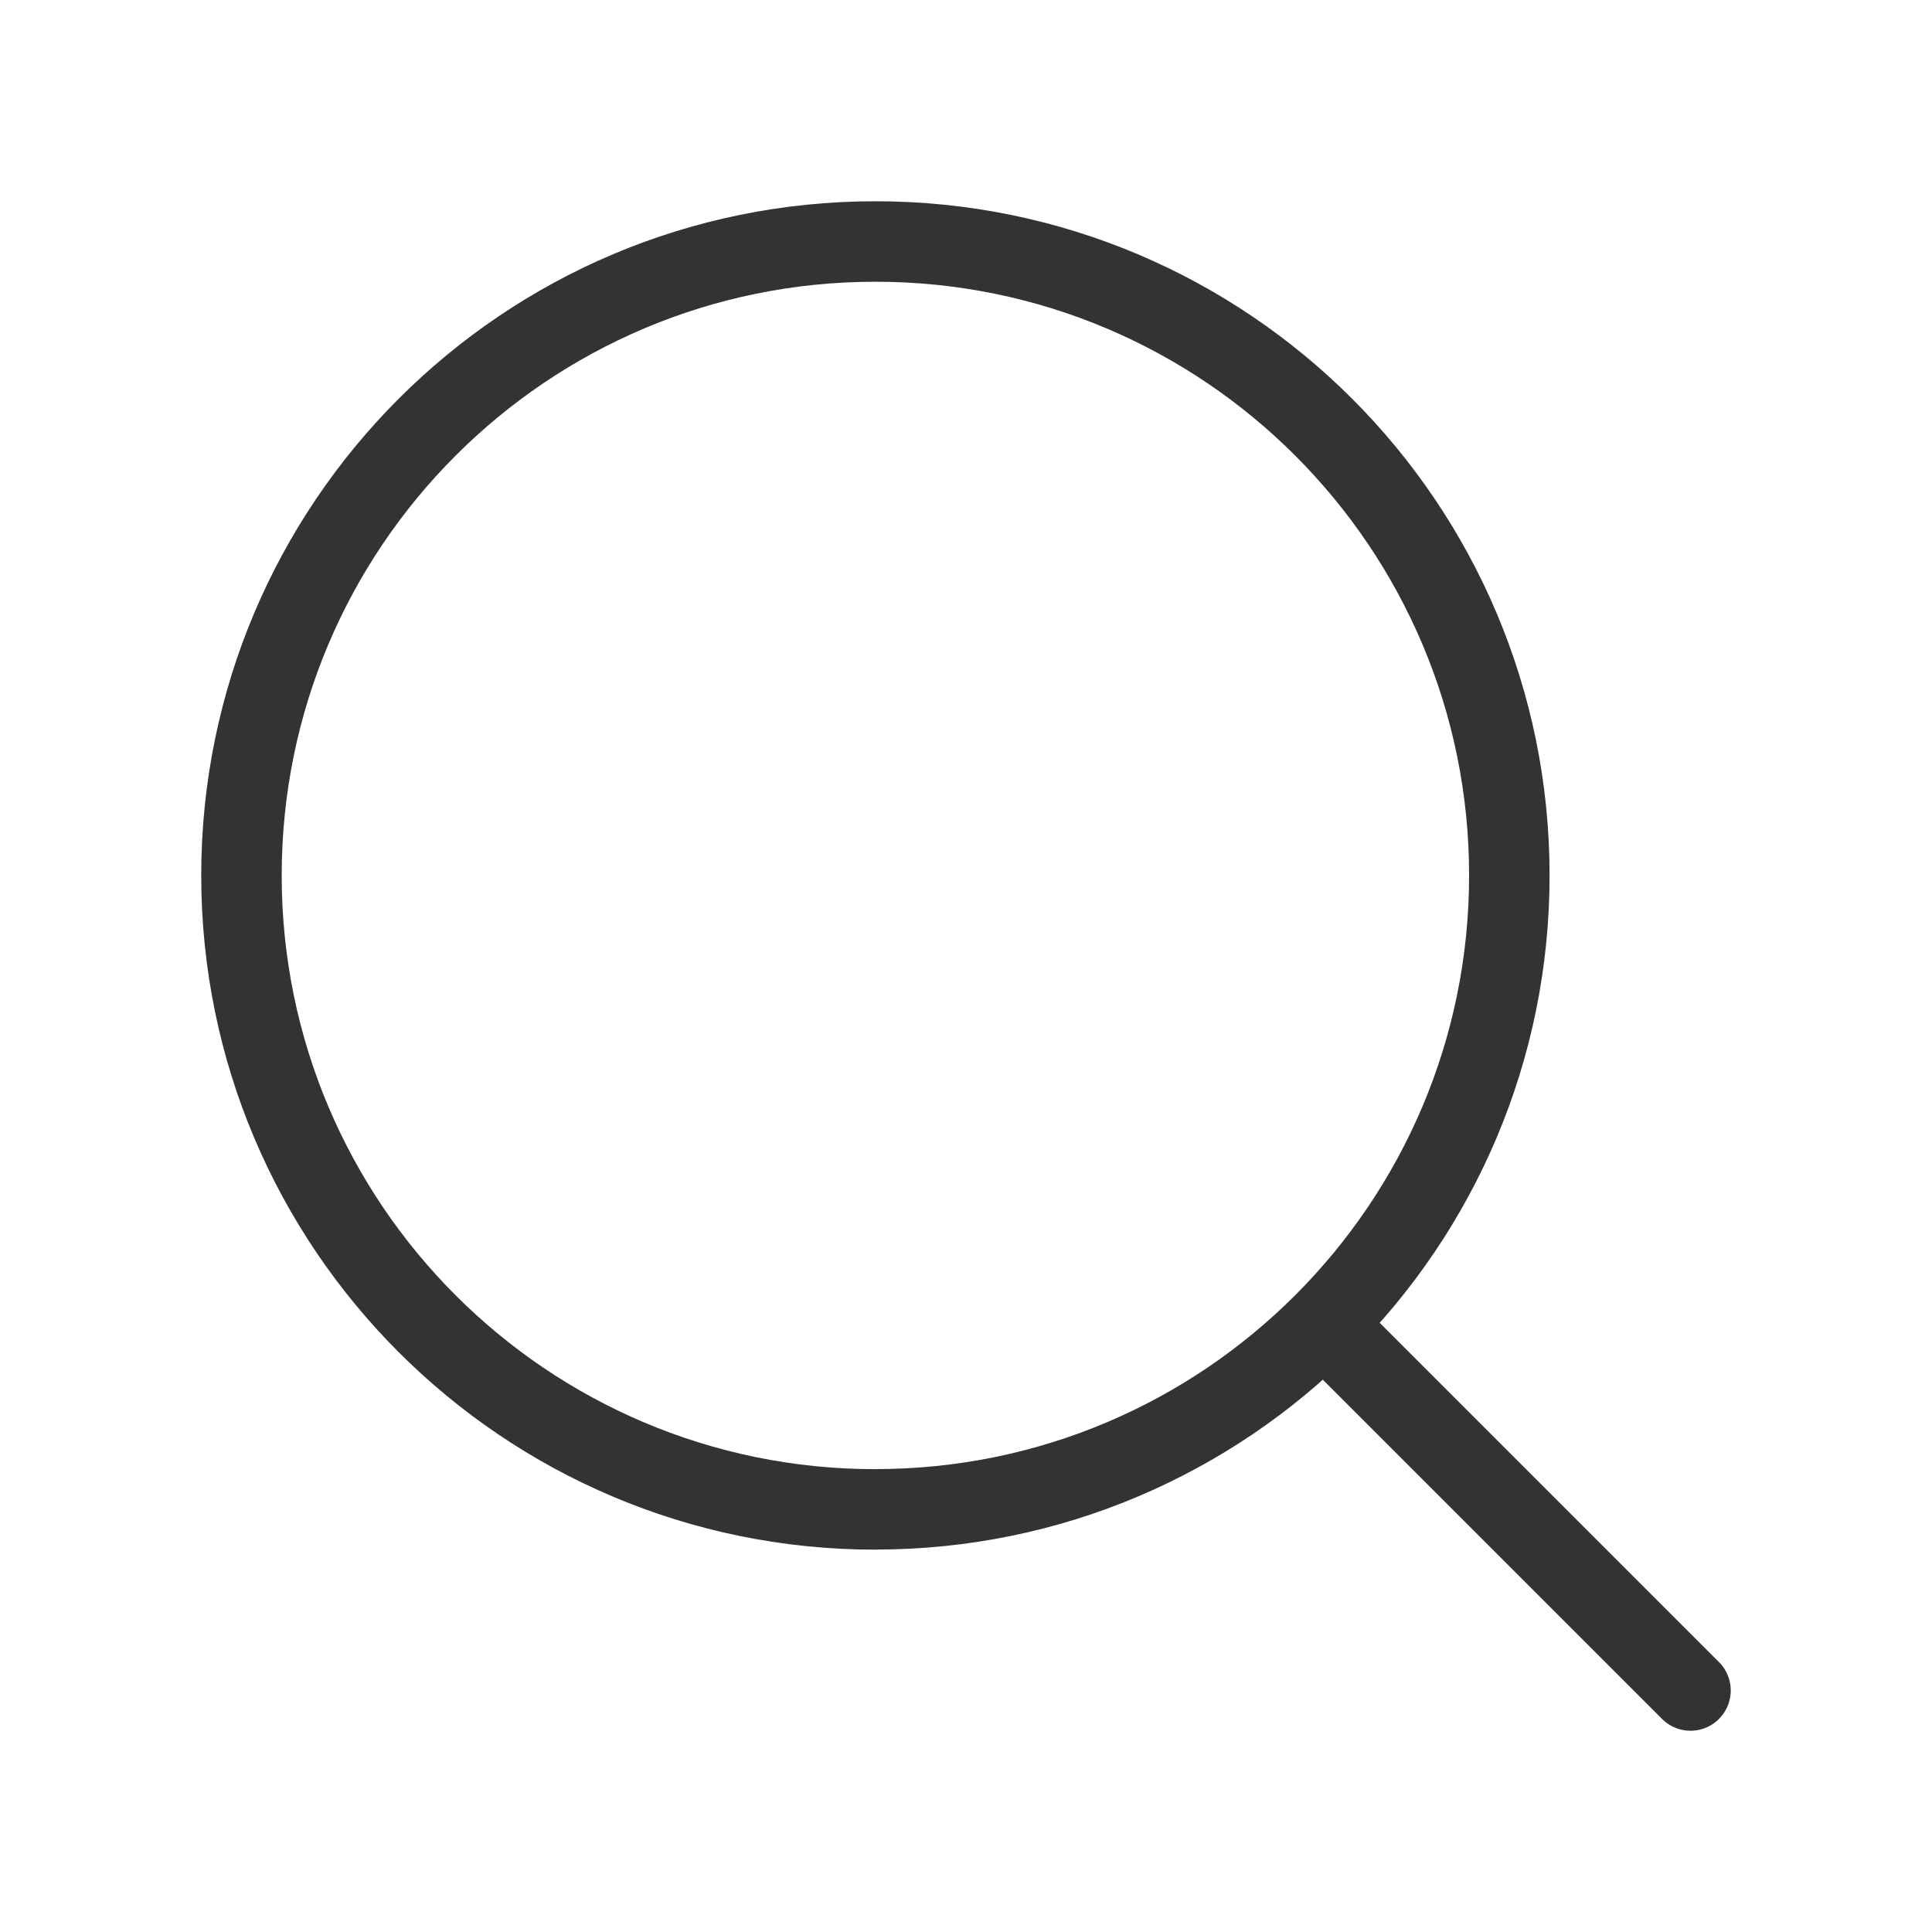
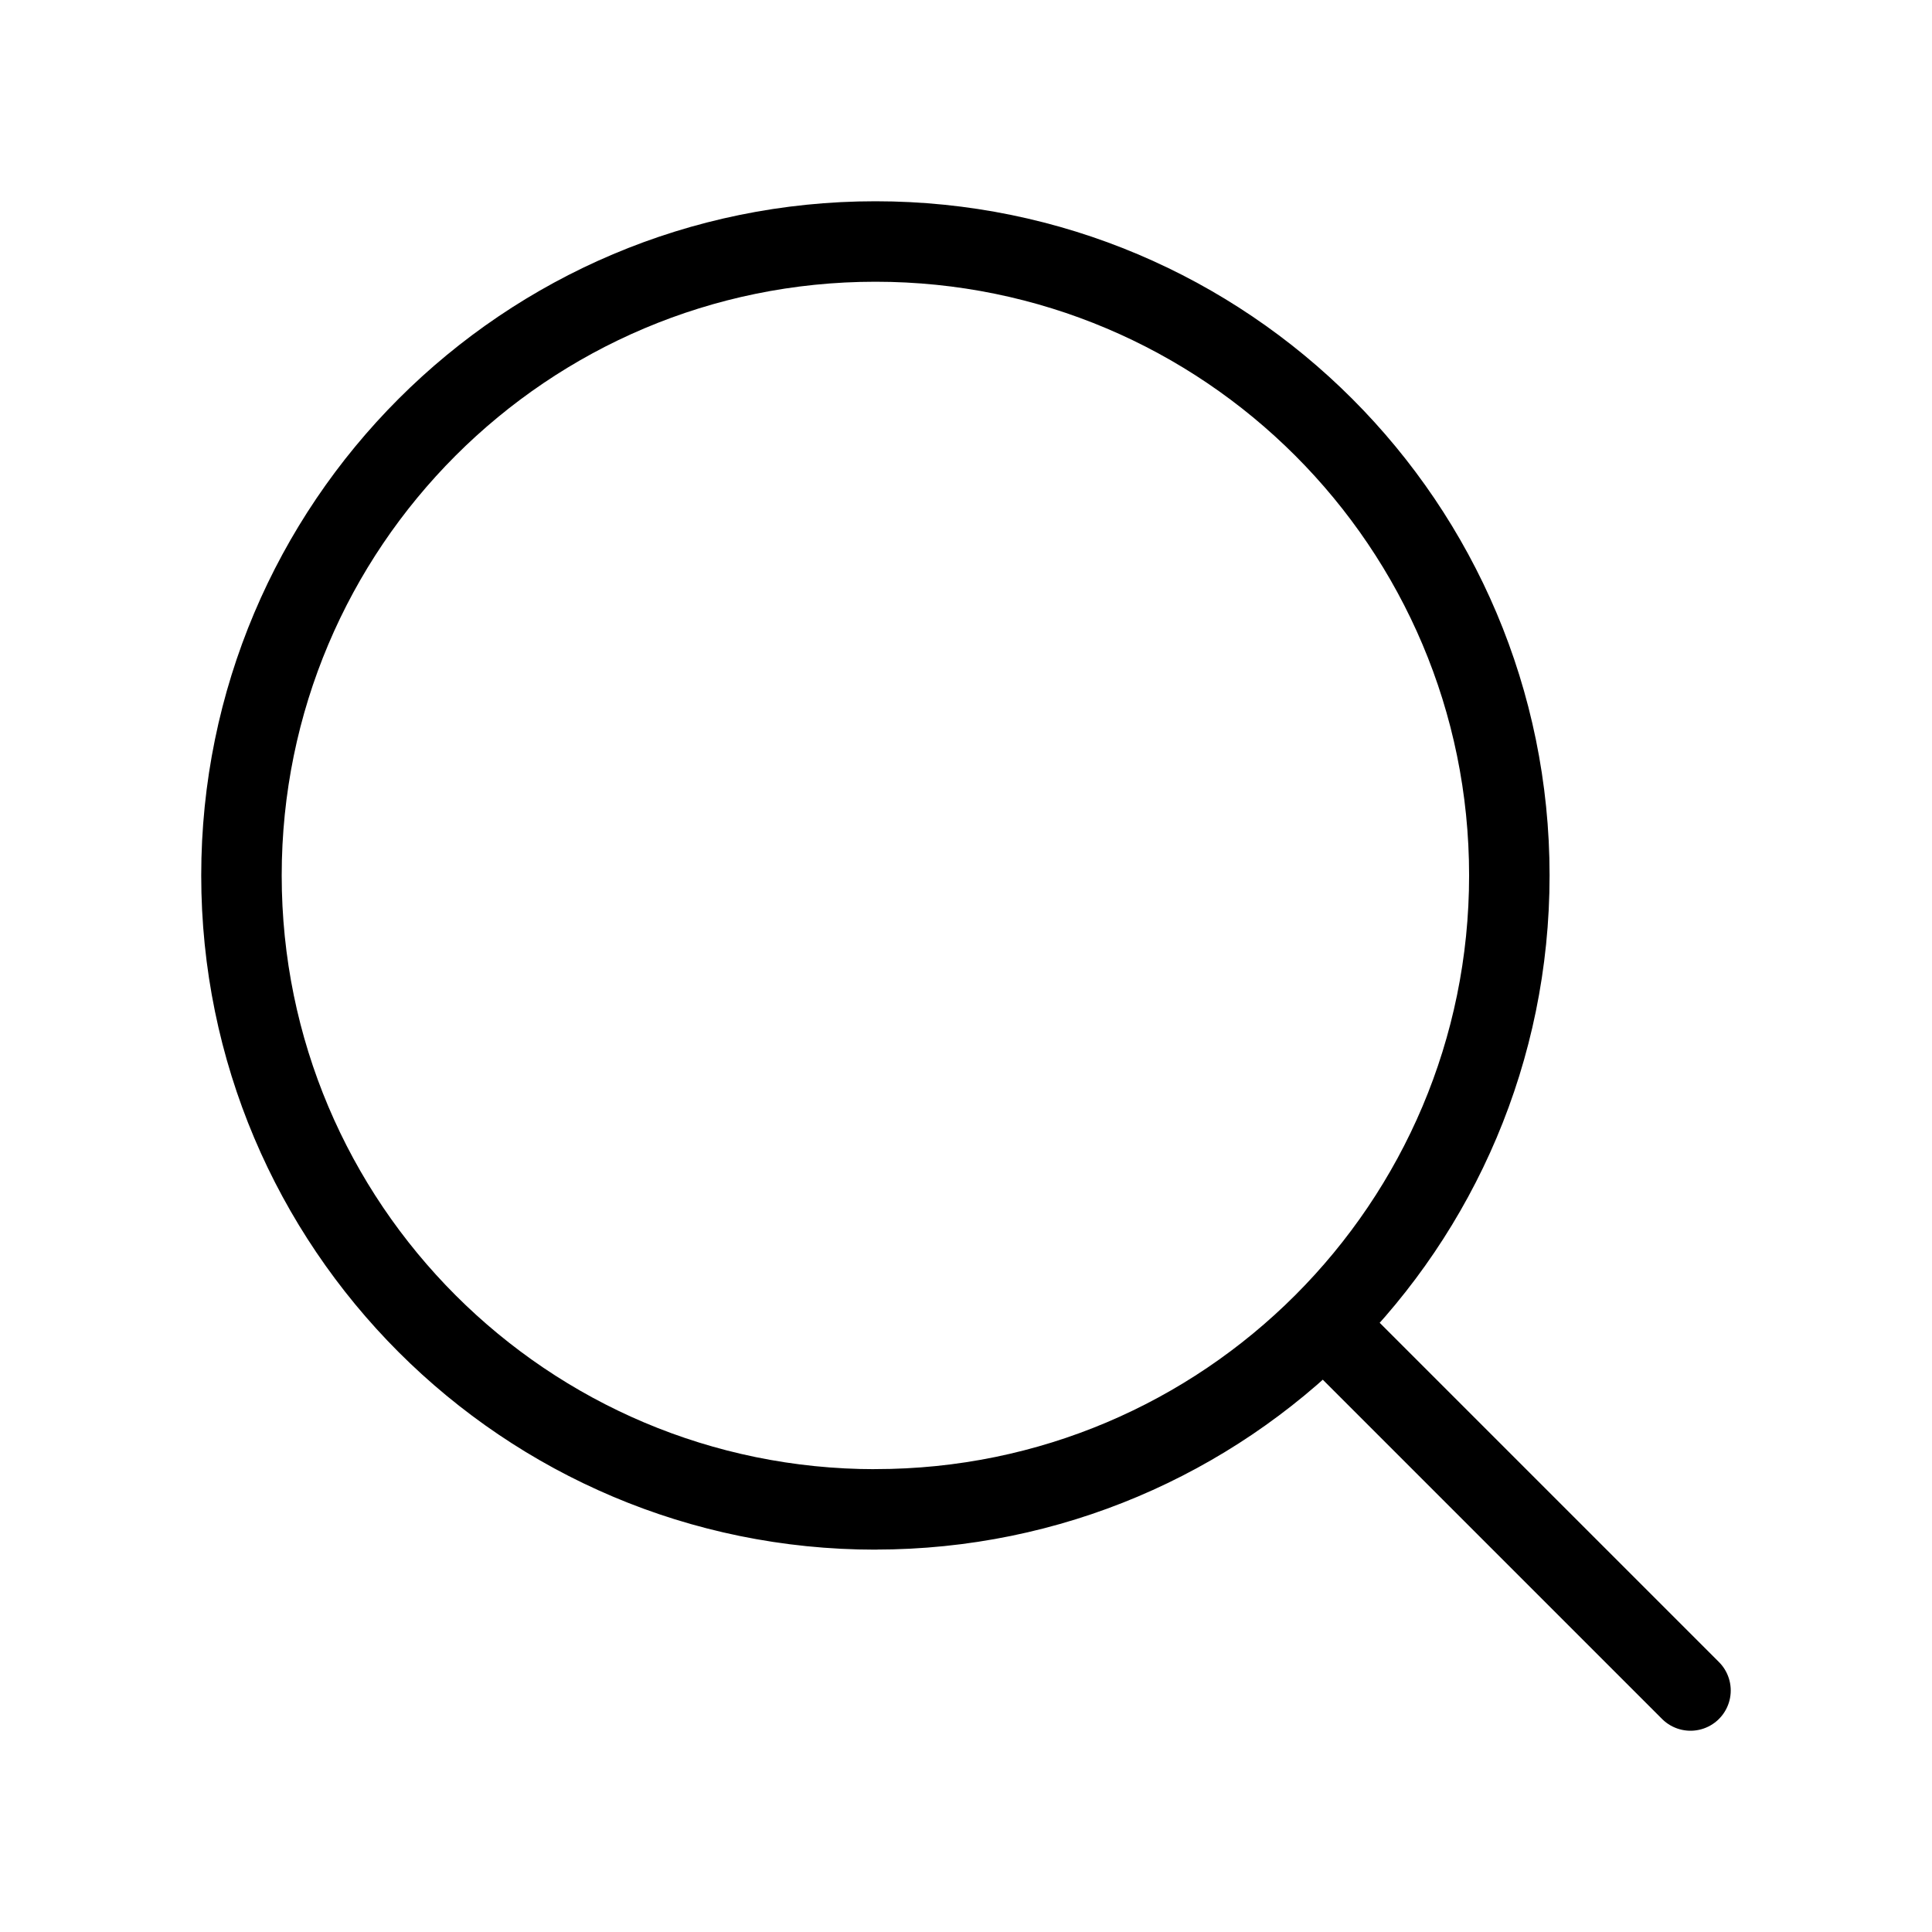
<svg xmlns="http://www.w3.org/2000/svg" width="26" height="26" fill="none">
-   <path d="m17.814 17.814 4.936 4.936m-10.969-2.438a8.531 8.531 0 1 0 0-17.062 8.531 8.531 0 0 0 0 17.063Z" stroke="#333" stroke-width="1.083" stroke-linecap="round" stroke-linejoin="round" />
+   <path d="m17.814 17.814 4.936 4.936m-10.969-2.438a8.531 8.531 0 1 0 0-17.062 8.531 8.531 0 0 0 0 17.063Z" stroke="currentColor" stroke-width="1.083" stroke-linecap="round" stroke-linejoin="round" />
</svg>
